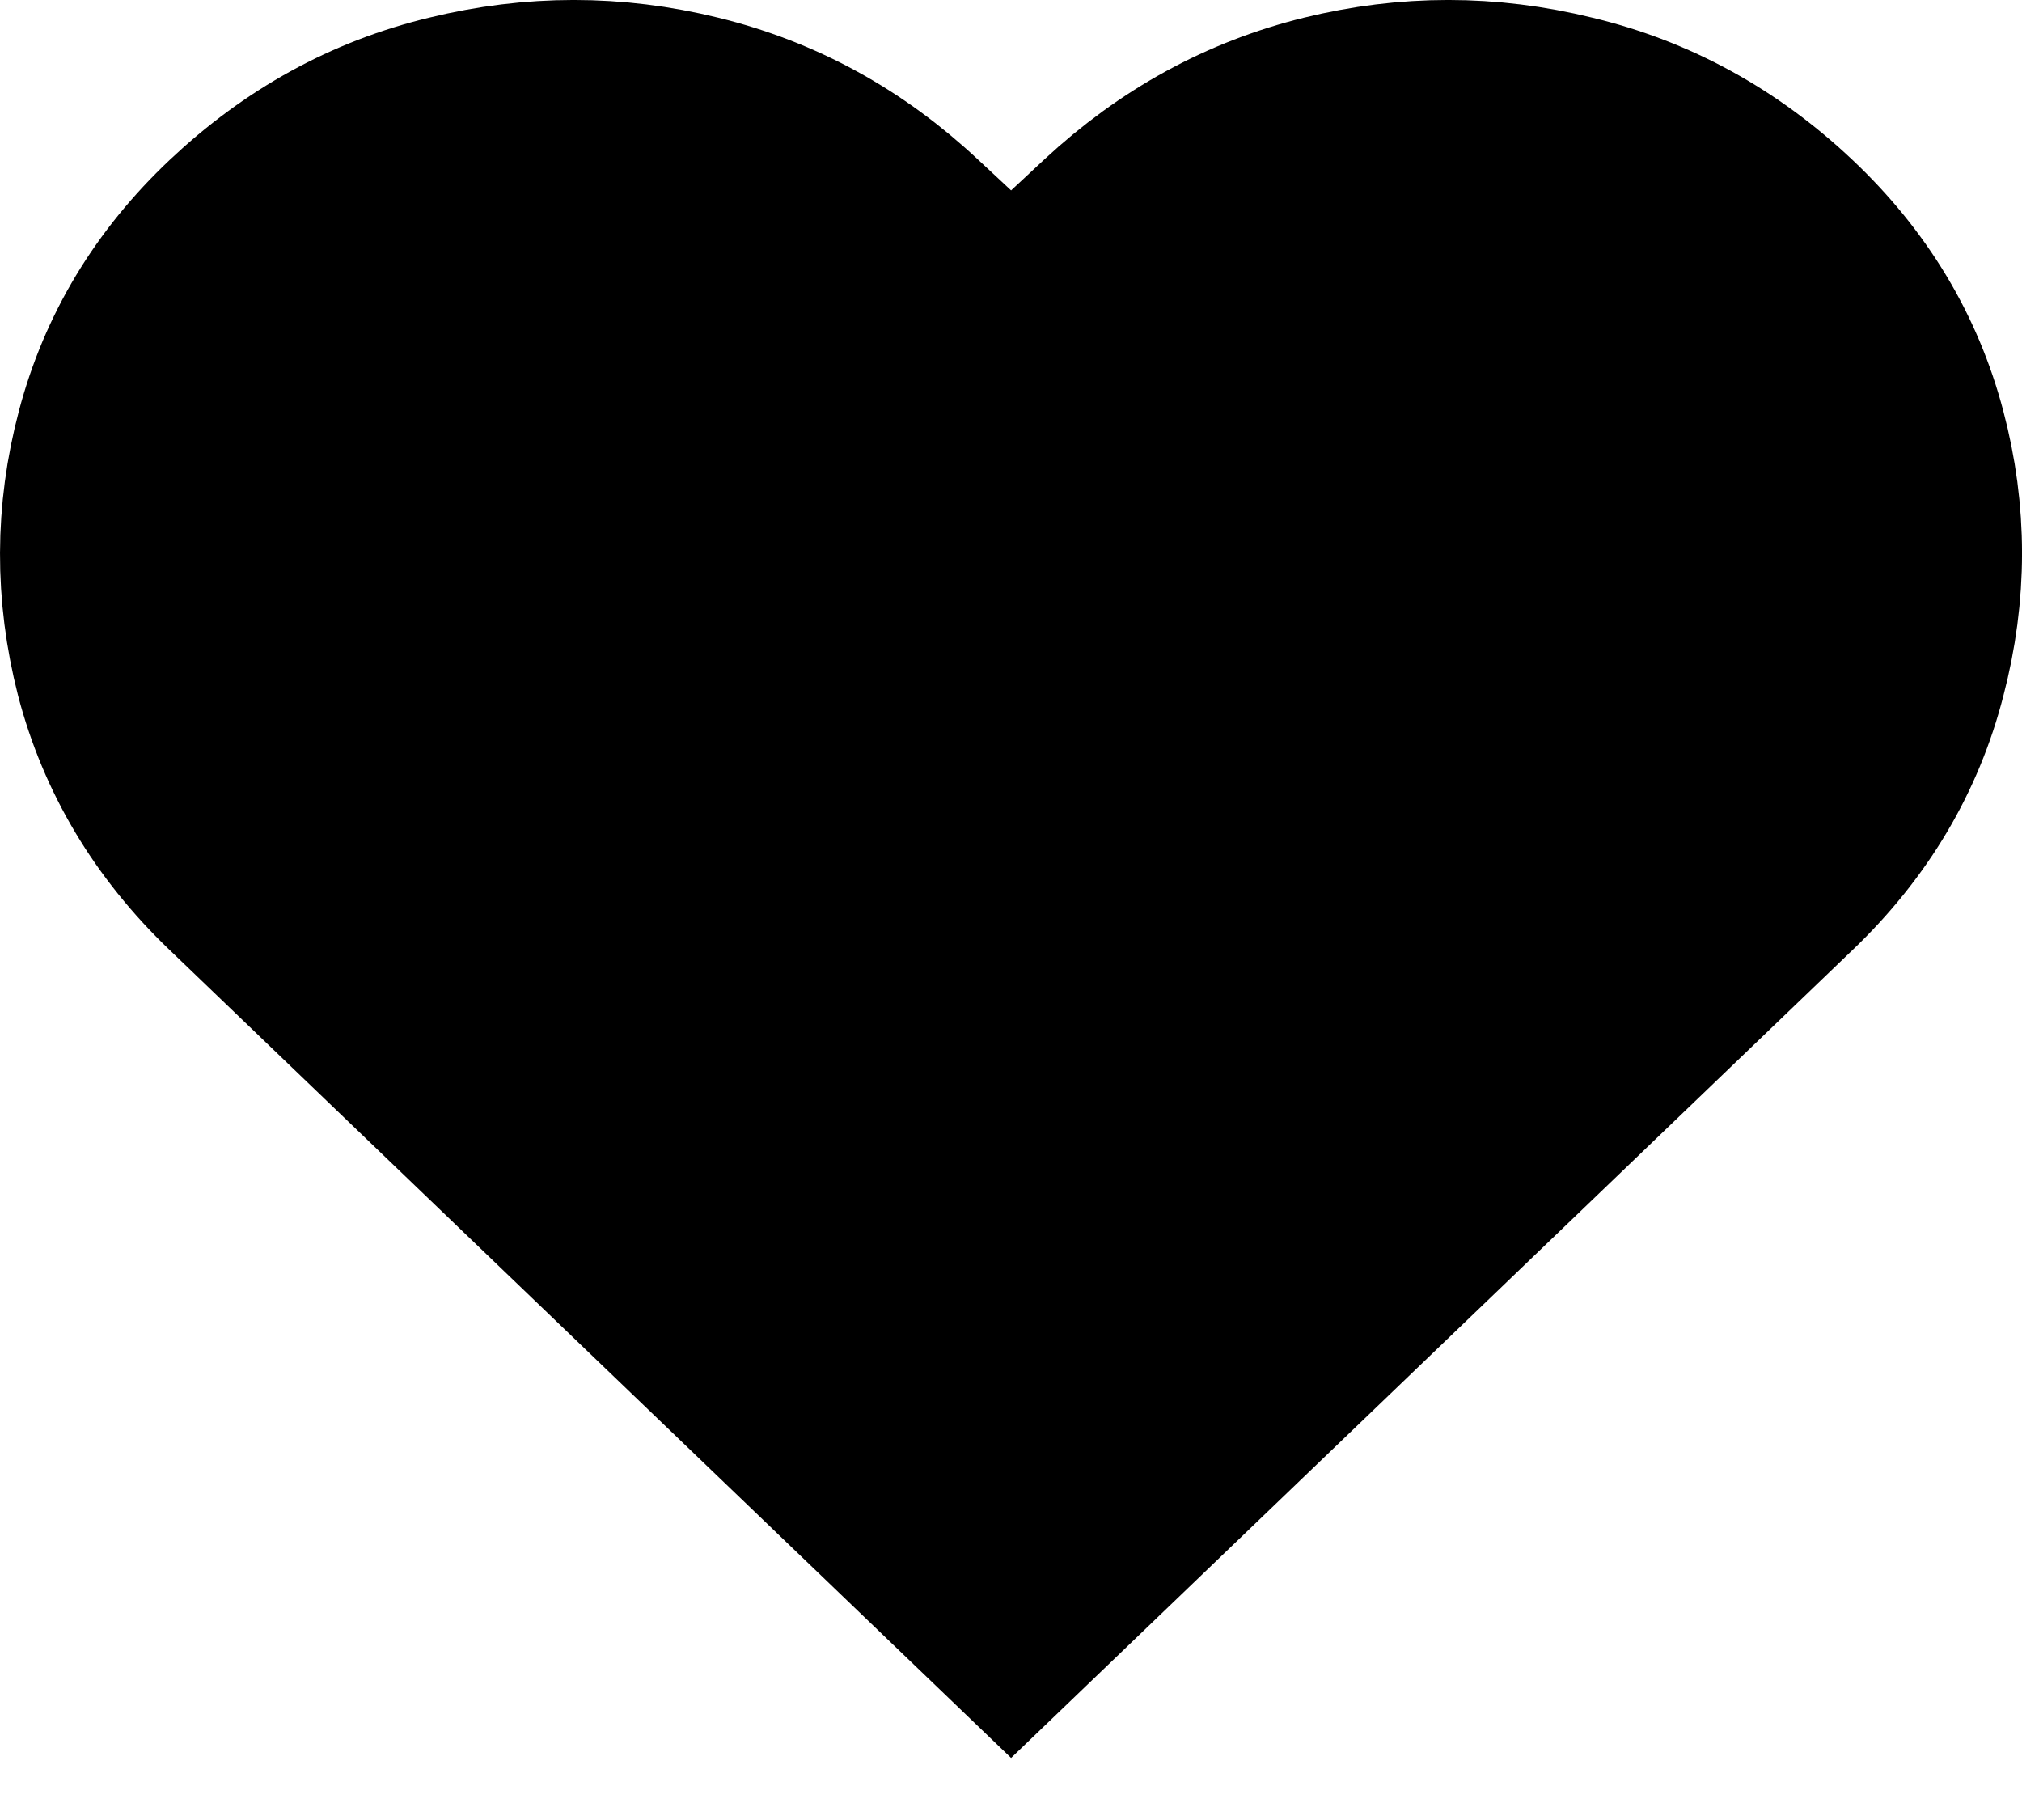
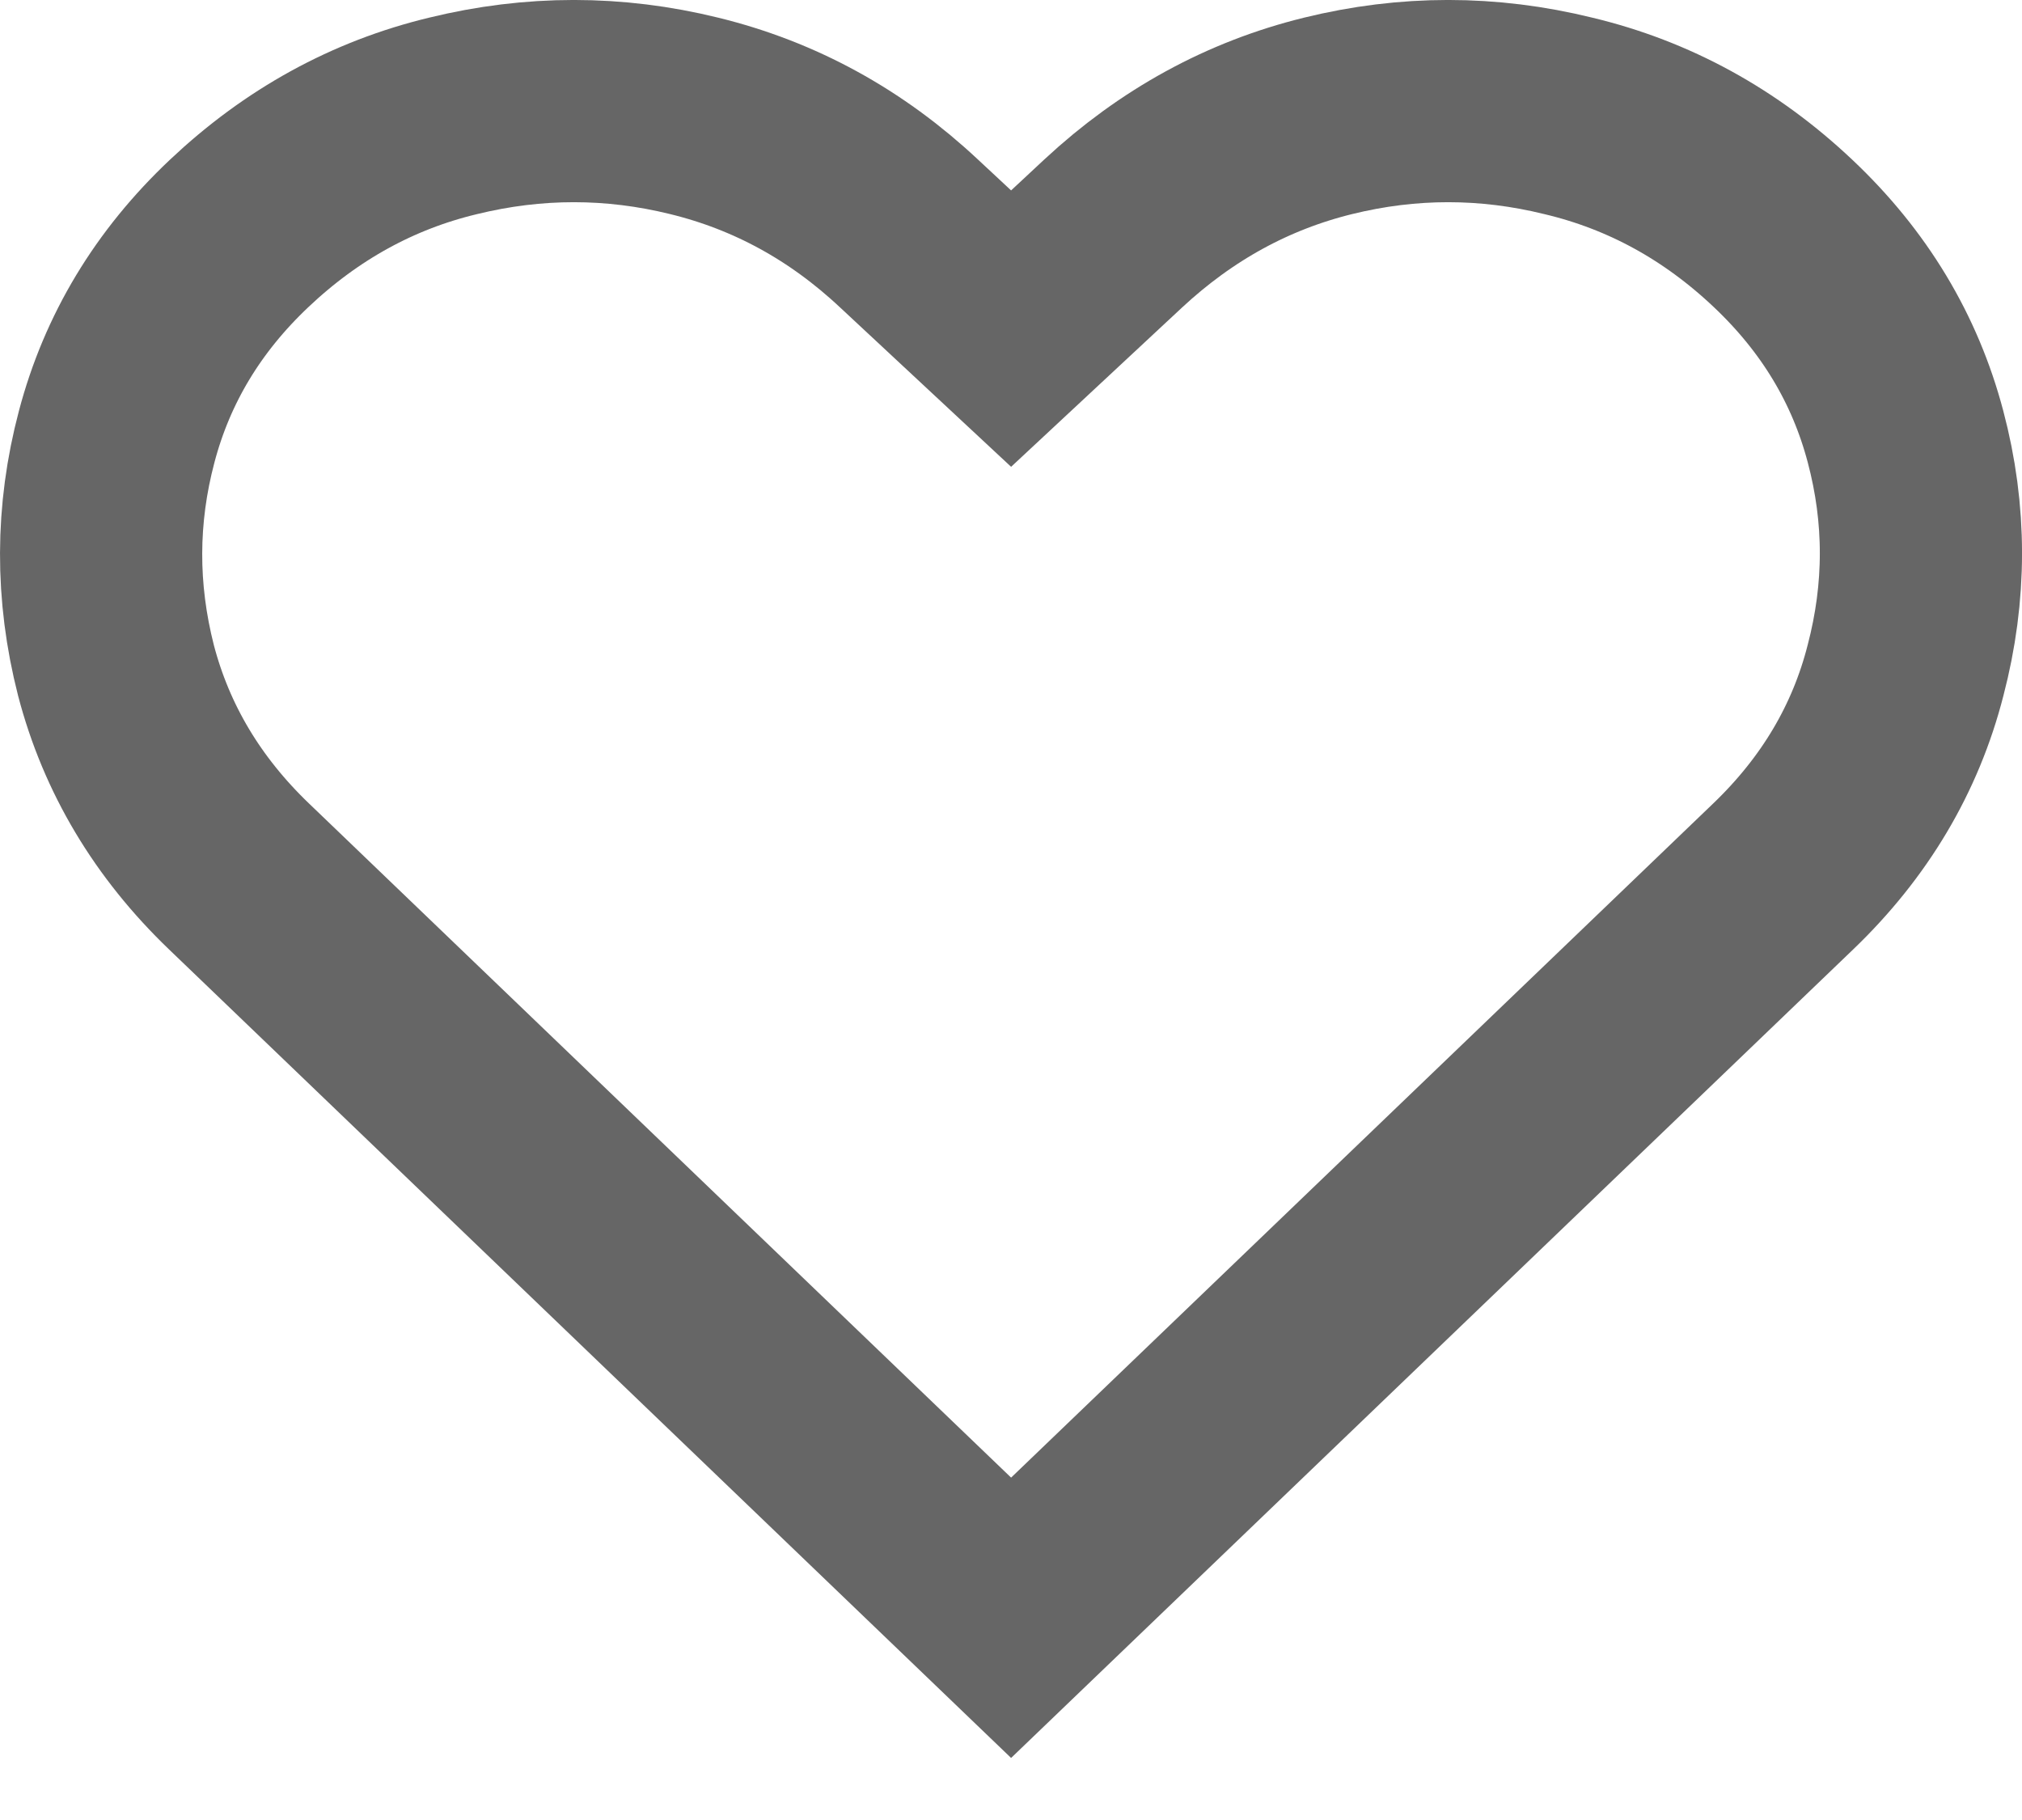
<svg xmlns="http://www.w3.org/2000/svg" width="20" height="18" viewBox="0 0 20 18" fill="none">
-   <path d="M10.001 16L2.365 8.669C1.756 8.085 1.35 7.405 1.147 6.63C0.949 5.855 0.951 5.085 1.154 4.319C1.357 3.549 1.761 2.879 2.365 2.309C2.984 1.724 3.69 1.336 4.482 1.146C5.279 0.951 6.074 0.951 6.866 1.146C7.664 1.341 8.372 1.729 8.991 2.309L10.001 3.25L11.011 2.309C11.635 1.729 12.343 1.341 13.136 1.146C13.928 0.951 14.72 0.951 15.512 1.146C16.31 1.336 17.018 1.724 17.637 2.309C18.241 2.879 18.645 3.549 18.848 4.319C19.051 5.085 19.051 5.855 18.848 6.63C18.65 7.405 18.246 8.085 17.637 8.669L10.001 16Z" fill="black" stroke="black" stroke-width="2" />
+   <path d="M10.001 16L2.365 8.669C1.756 8.085 1.35 7.405 1.147 6.63C0.949 5.855 0.951 5.085 1.154 4.319C1.357 3.549 1.761 2.879 2.365 2.309C2.984 1.724 3.69 1.336 4.482 1.146C5.279 0.951 6.074 0.951 6.866 1.146C7.664 1.341 8.372 1.729 8.991 2.309L10.001 3.25L11.011 2.309C11.635 1.729 12.343 1.341 13.136 1.146C13.928 0.951 14.72 0.951 15.512 1.146C16.31 1.336 17.018 1.724 17.637 2.309C18.241 2.879 18.645 3.549 18.848 4.319C19.051 5.085 19.051 5.855 18.848 6.63C18.65 7.405 18.246 8.085 17.637 8.669L10.001 16Z" stroke="black" stroke-opacity="0.6" stroke-width="2" />
</svg>
